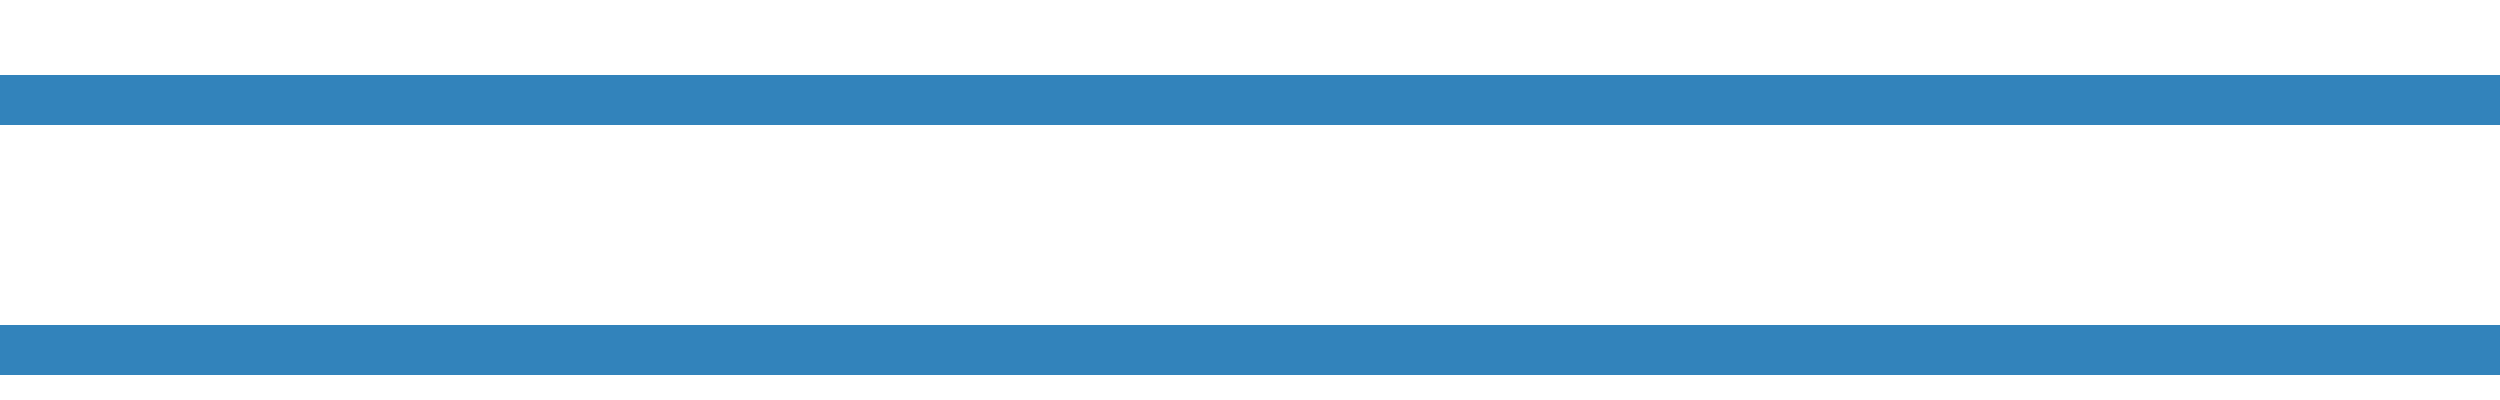
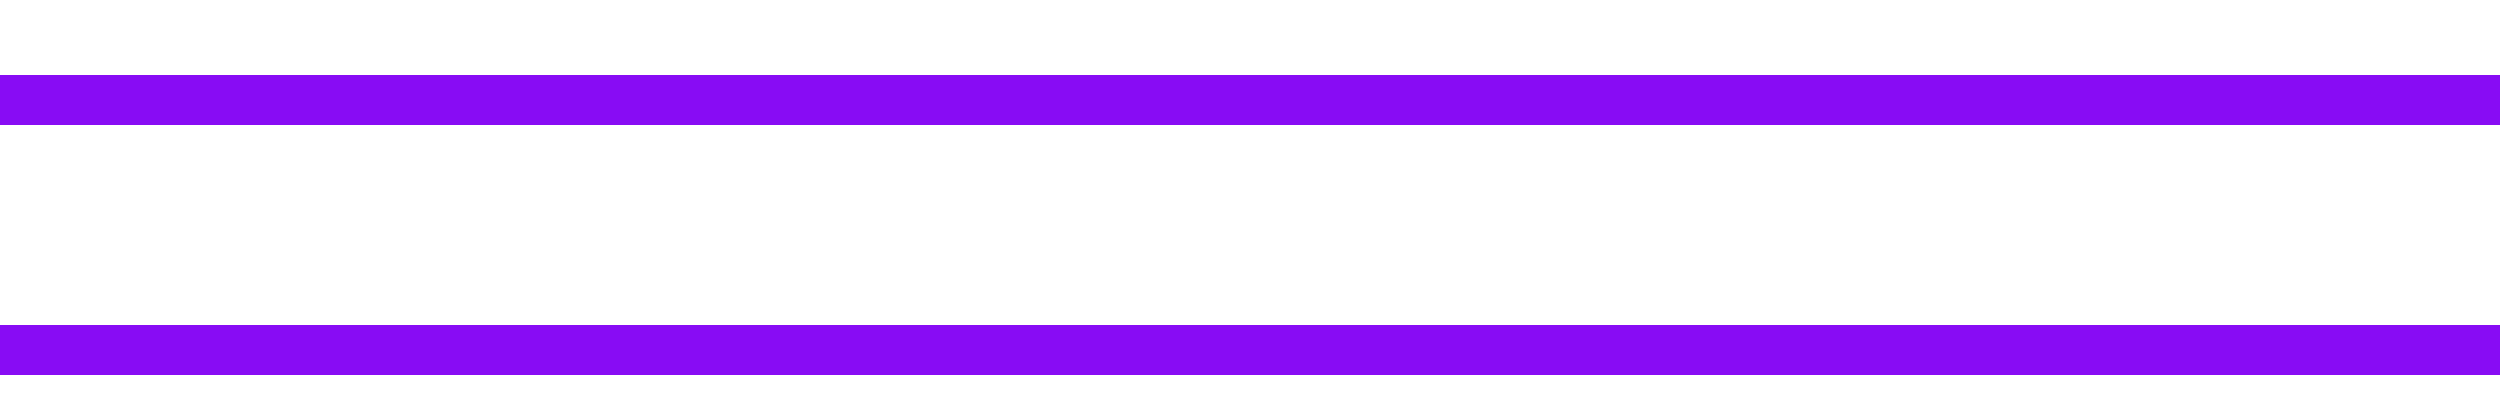
<svg xmlns="http://www.w3.org/2000/svg" version="1.1" id="Layer_1" x="0px" y="0px" width="100px" height="16px" viewBox="0 0 100 16" style="enable-background:new 0 0 100 16;" xml:space="preserve">
  <g>
-     <line style="fill:none;stroke:#3283BB;stroke-width:2;stroke-miterlimit:10;" x1="0" y1="4" x2="100" y2="4" />
-     <line style="fill:none;stroke:#3283BB;stroke-width:2;stroke-miterlimit:10;" x1="0" y1="14" x2="100" y2="14" />
+     <line style="fill:none;stroke:#880cf4;stroke-width:2;stroke-miterlimit:10;" x1="0" y1="4" x2="100" y2="4" />
+     <line style="fill:none;stroke:#880cf4;stroke-width:2;stroke-miterlimit:10;" x1="0" y1="14" x2="100" y2="14" />
  </g>
</svg>
